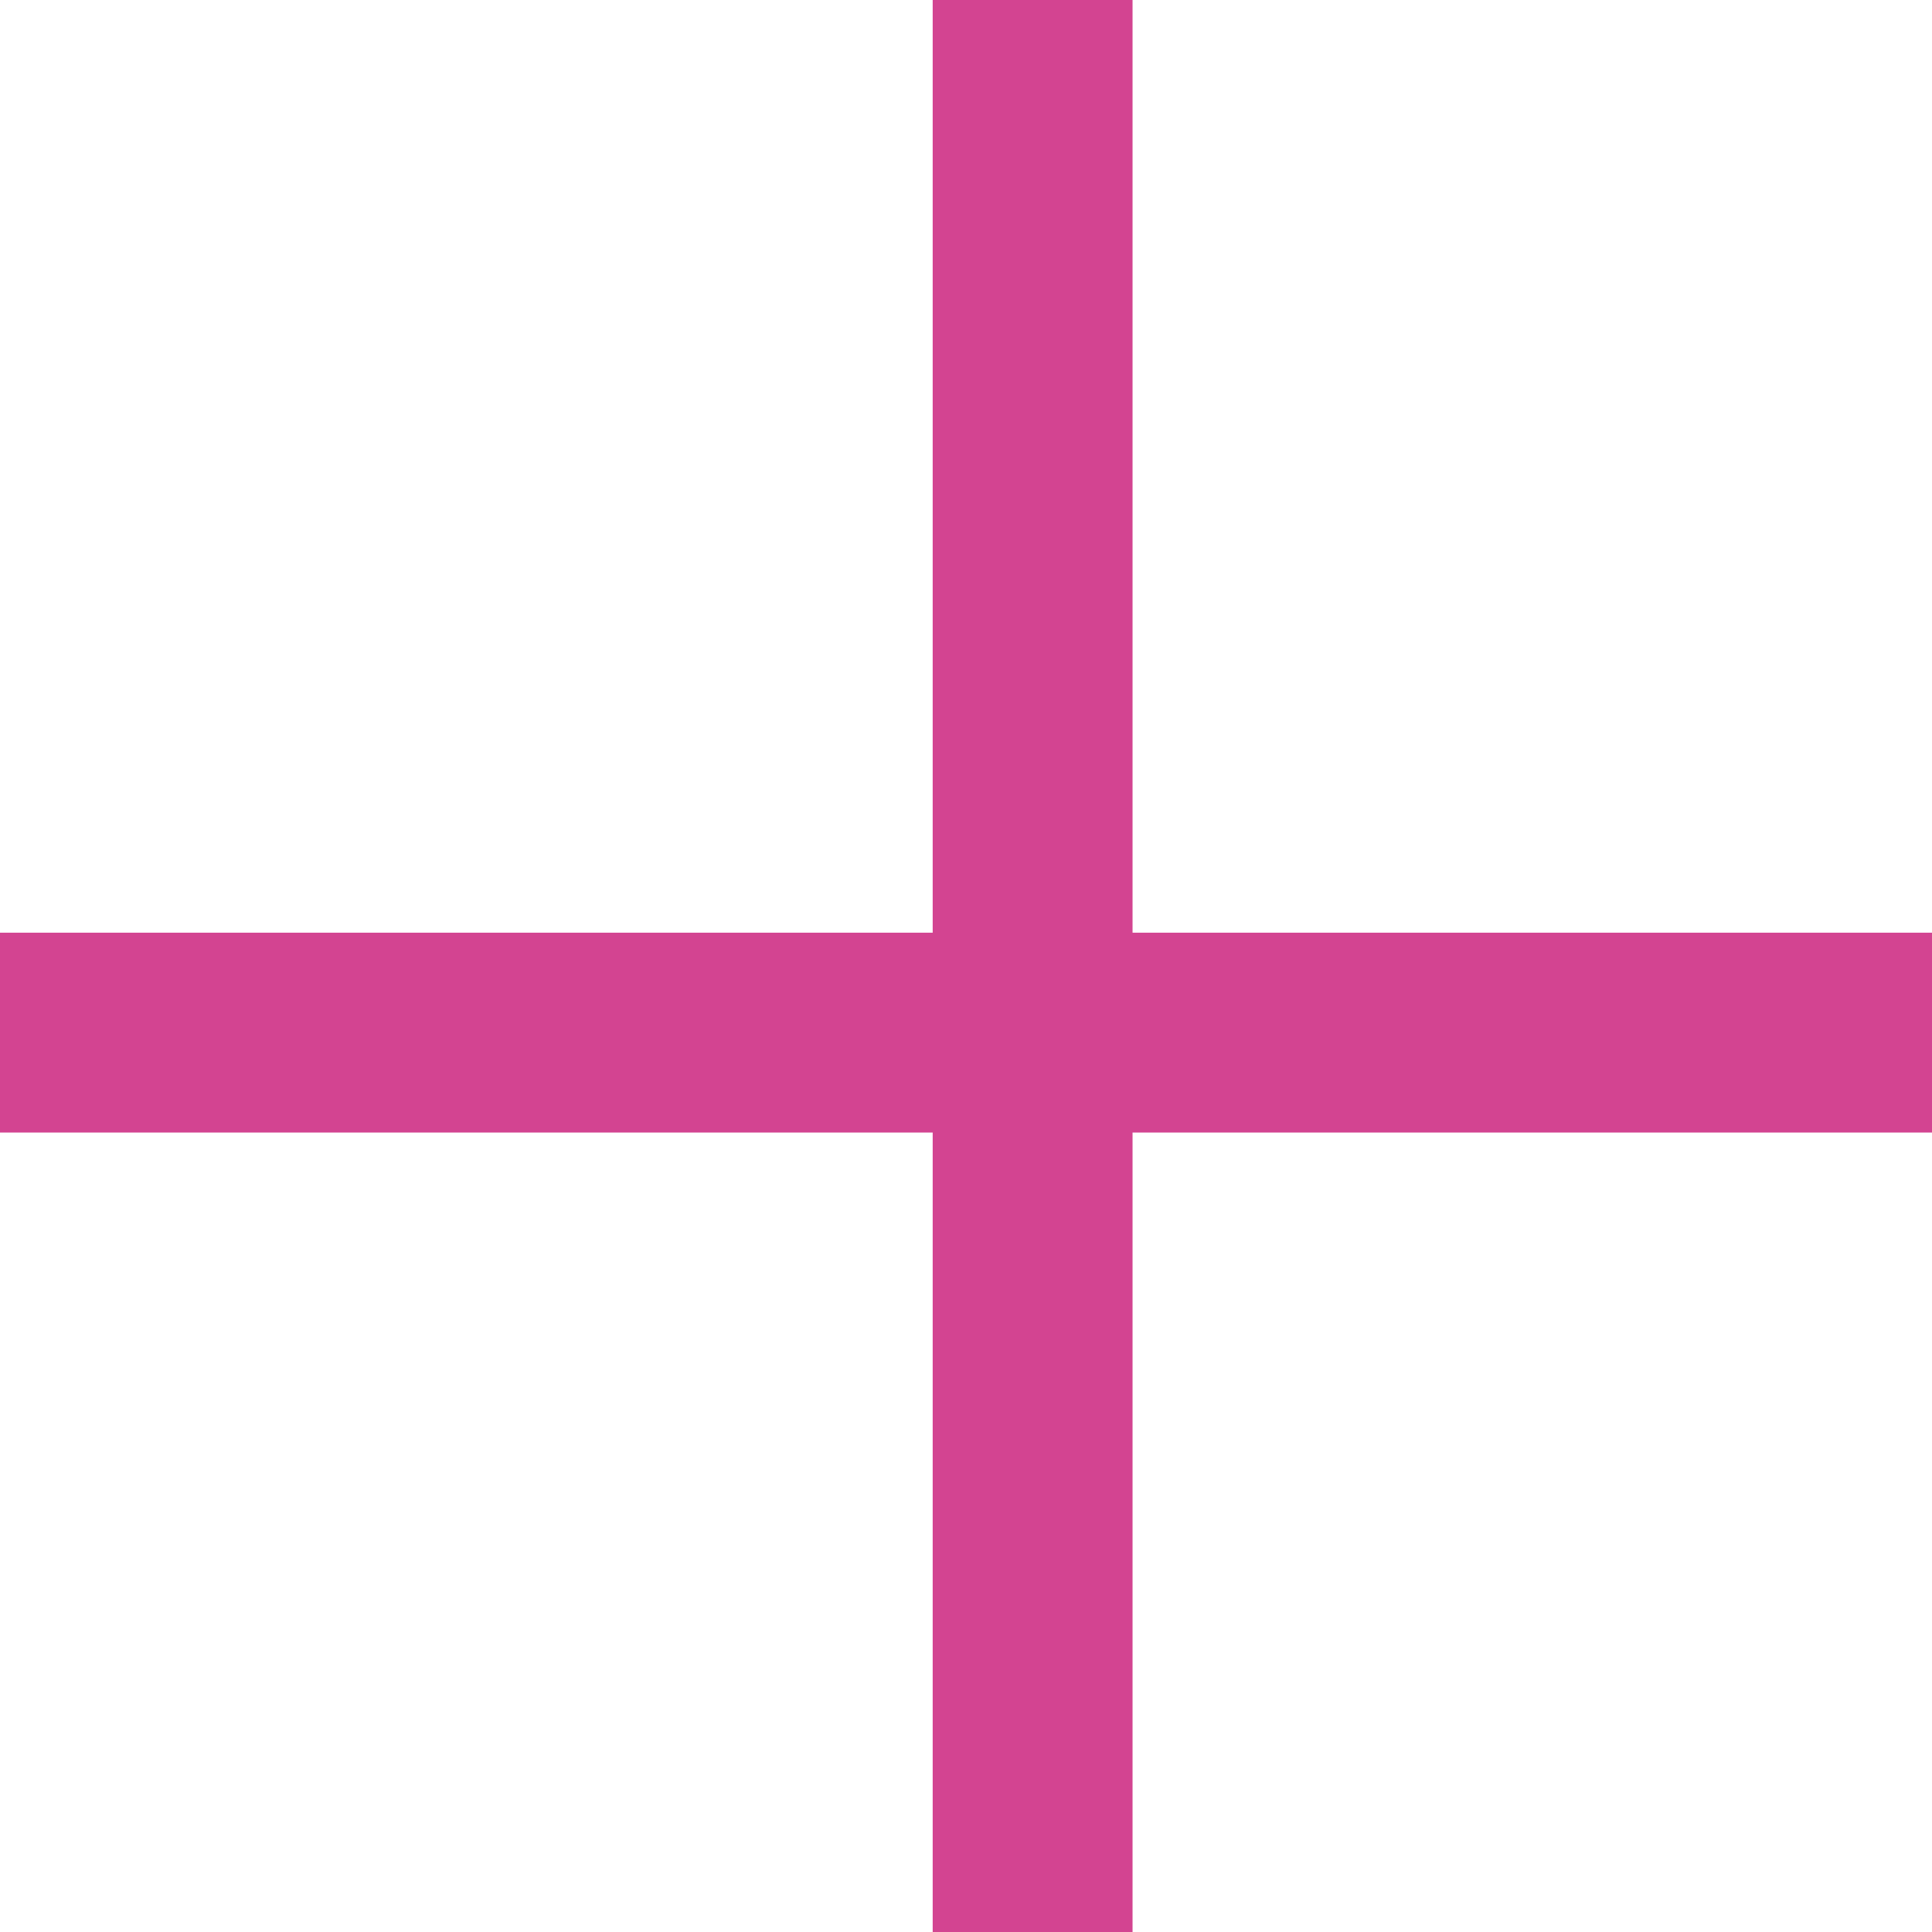
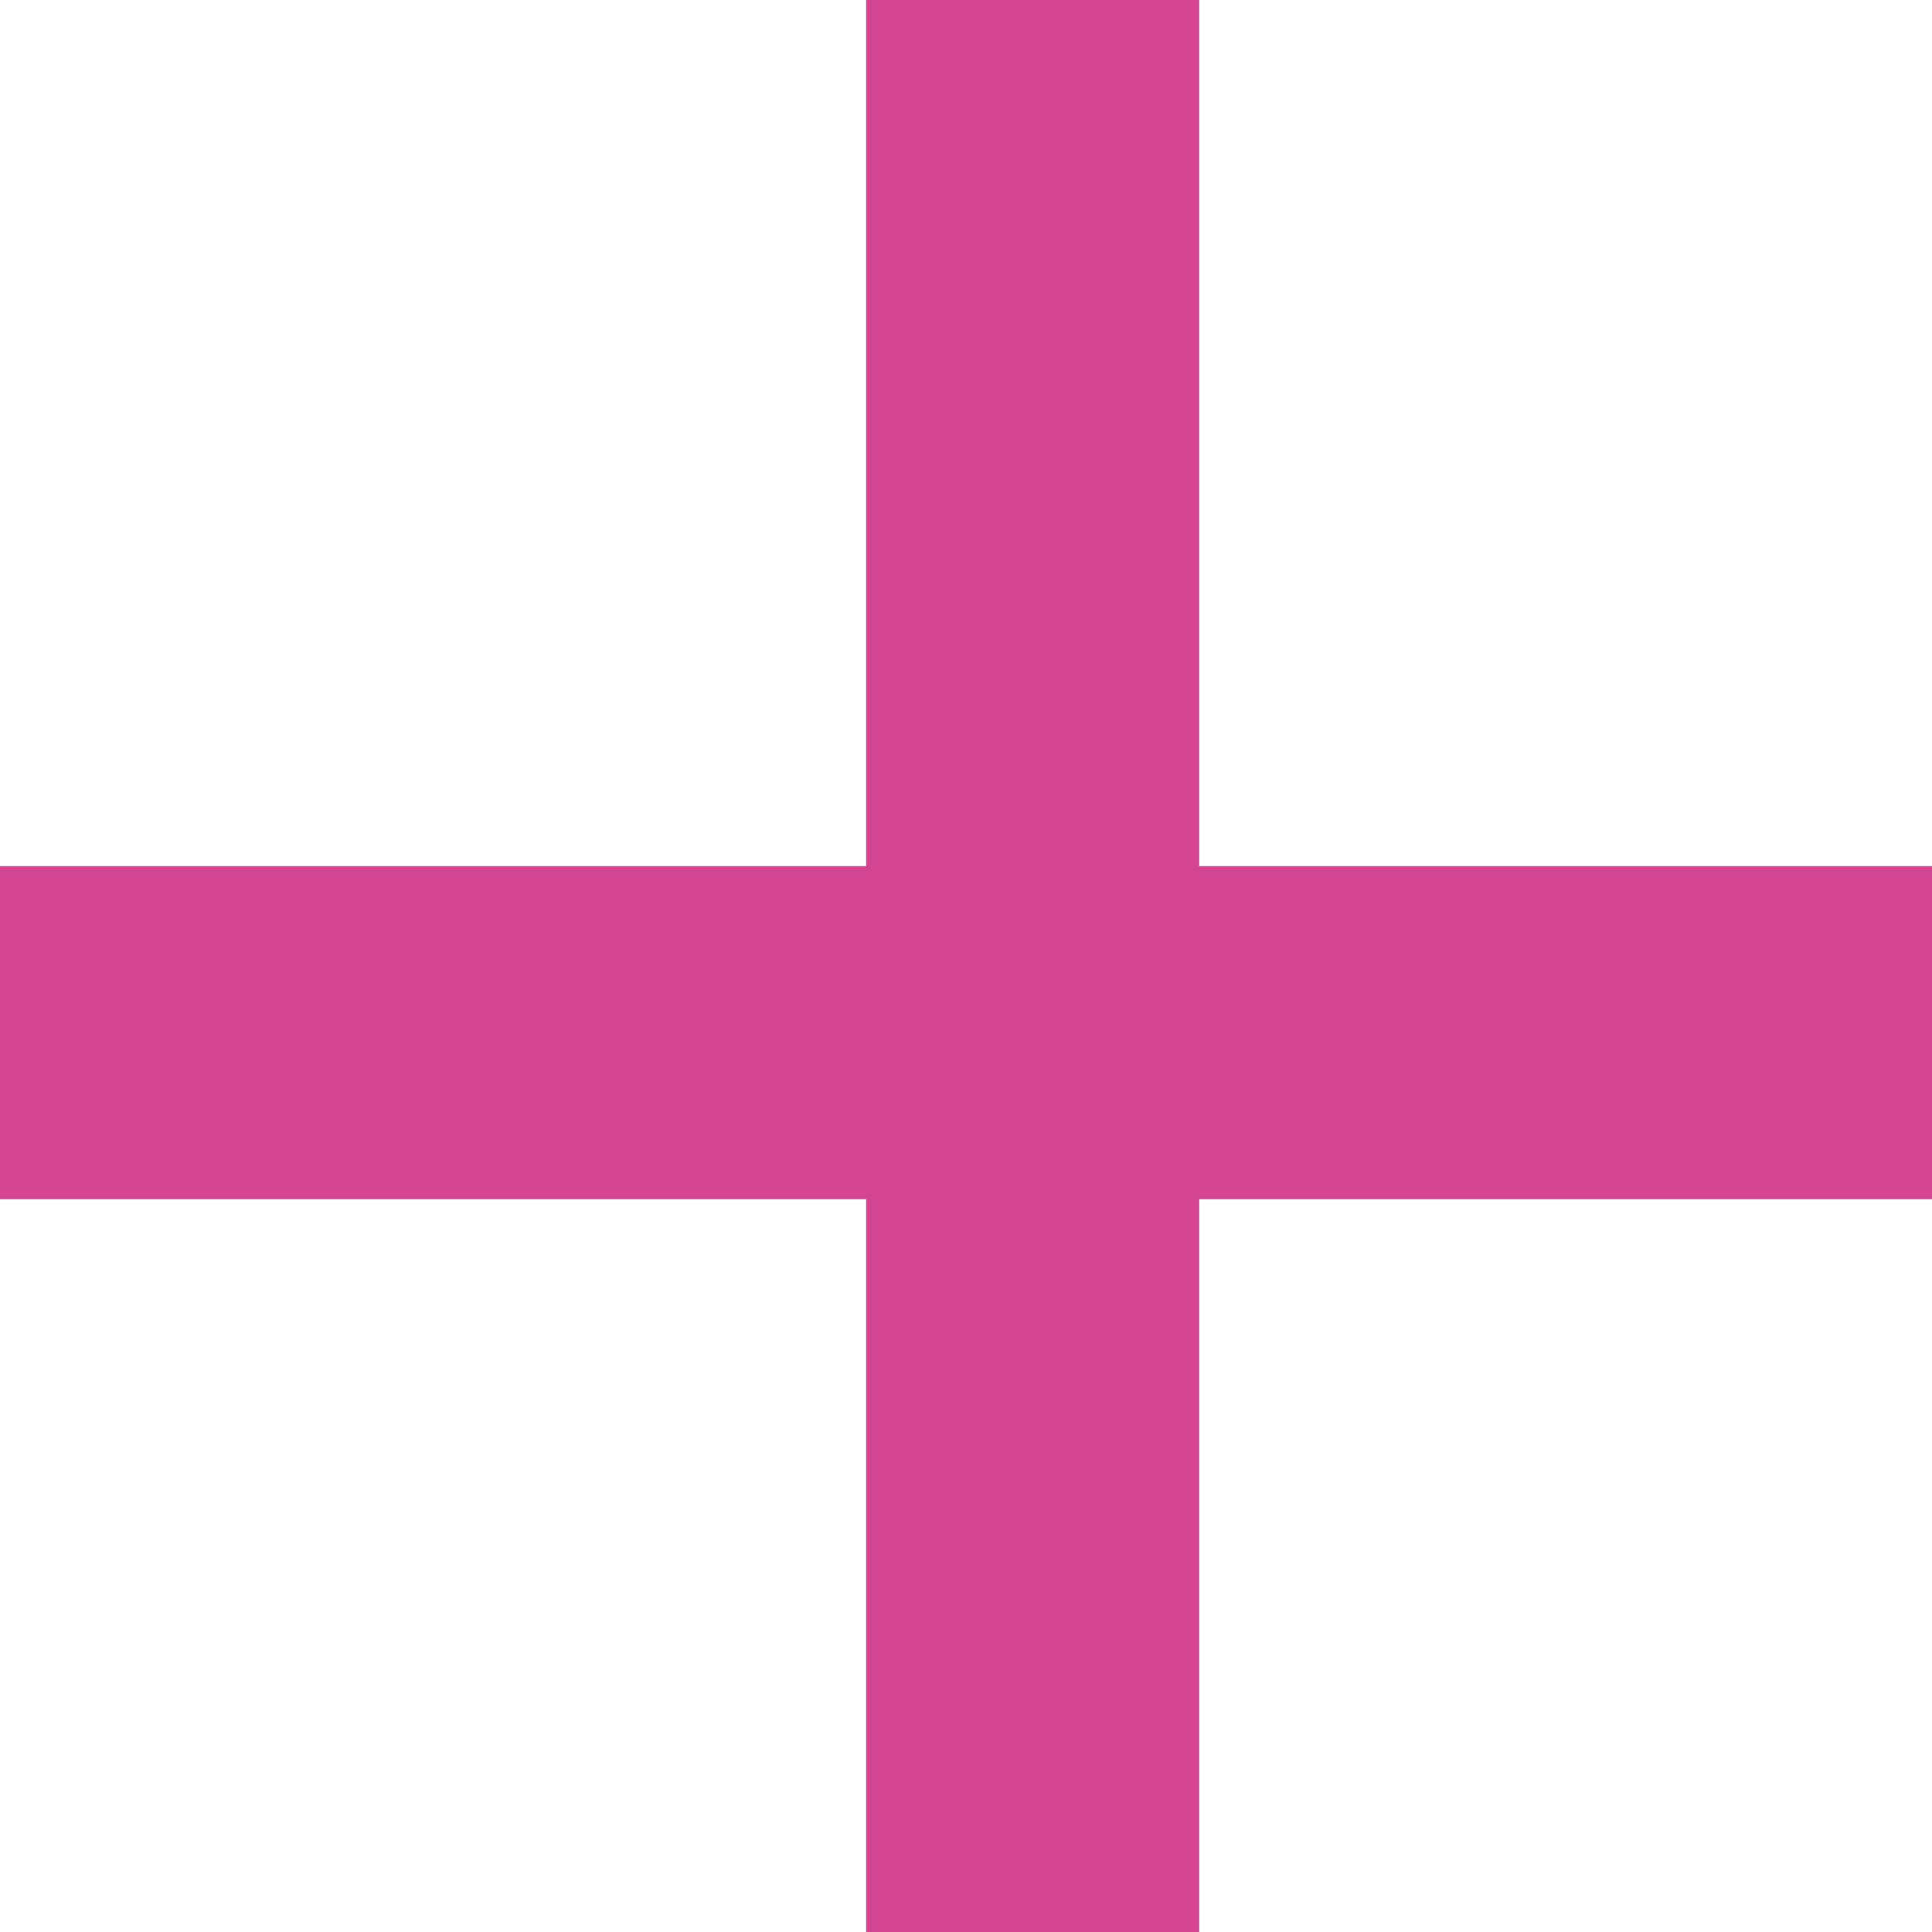
<svg xmlns="http://www.w3.org/2000/svg" width="29" height="29" viewBox="0 0 29 29" fill="none">
-   <line y1="15.5" x2="29" y2="15.5" stroke="#D34491" stroke-width="3" />
-   <line x1="15.5" y1="29" x2="15.5" y2="6.55671e-08" stroke="#D34491" stroke-width="3" />
+   <line y1="15.5" x2="29" y2="15.5" stroke="#D34491" stroke-width="5" />
+   <line x1="15.5" y1="29" x2="15.5" y2="6.55671e-08" stroke="#D34491" stroke-width="5" />
</svg>
